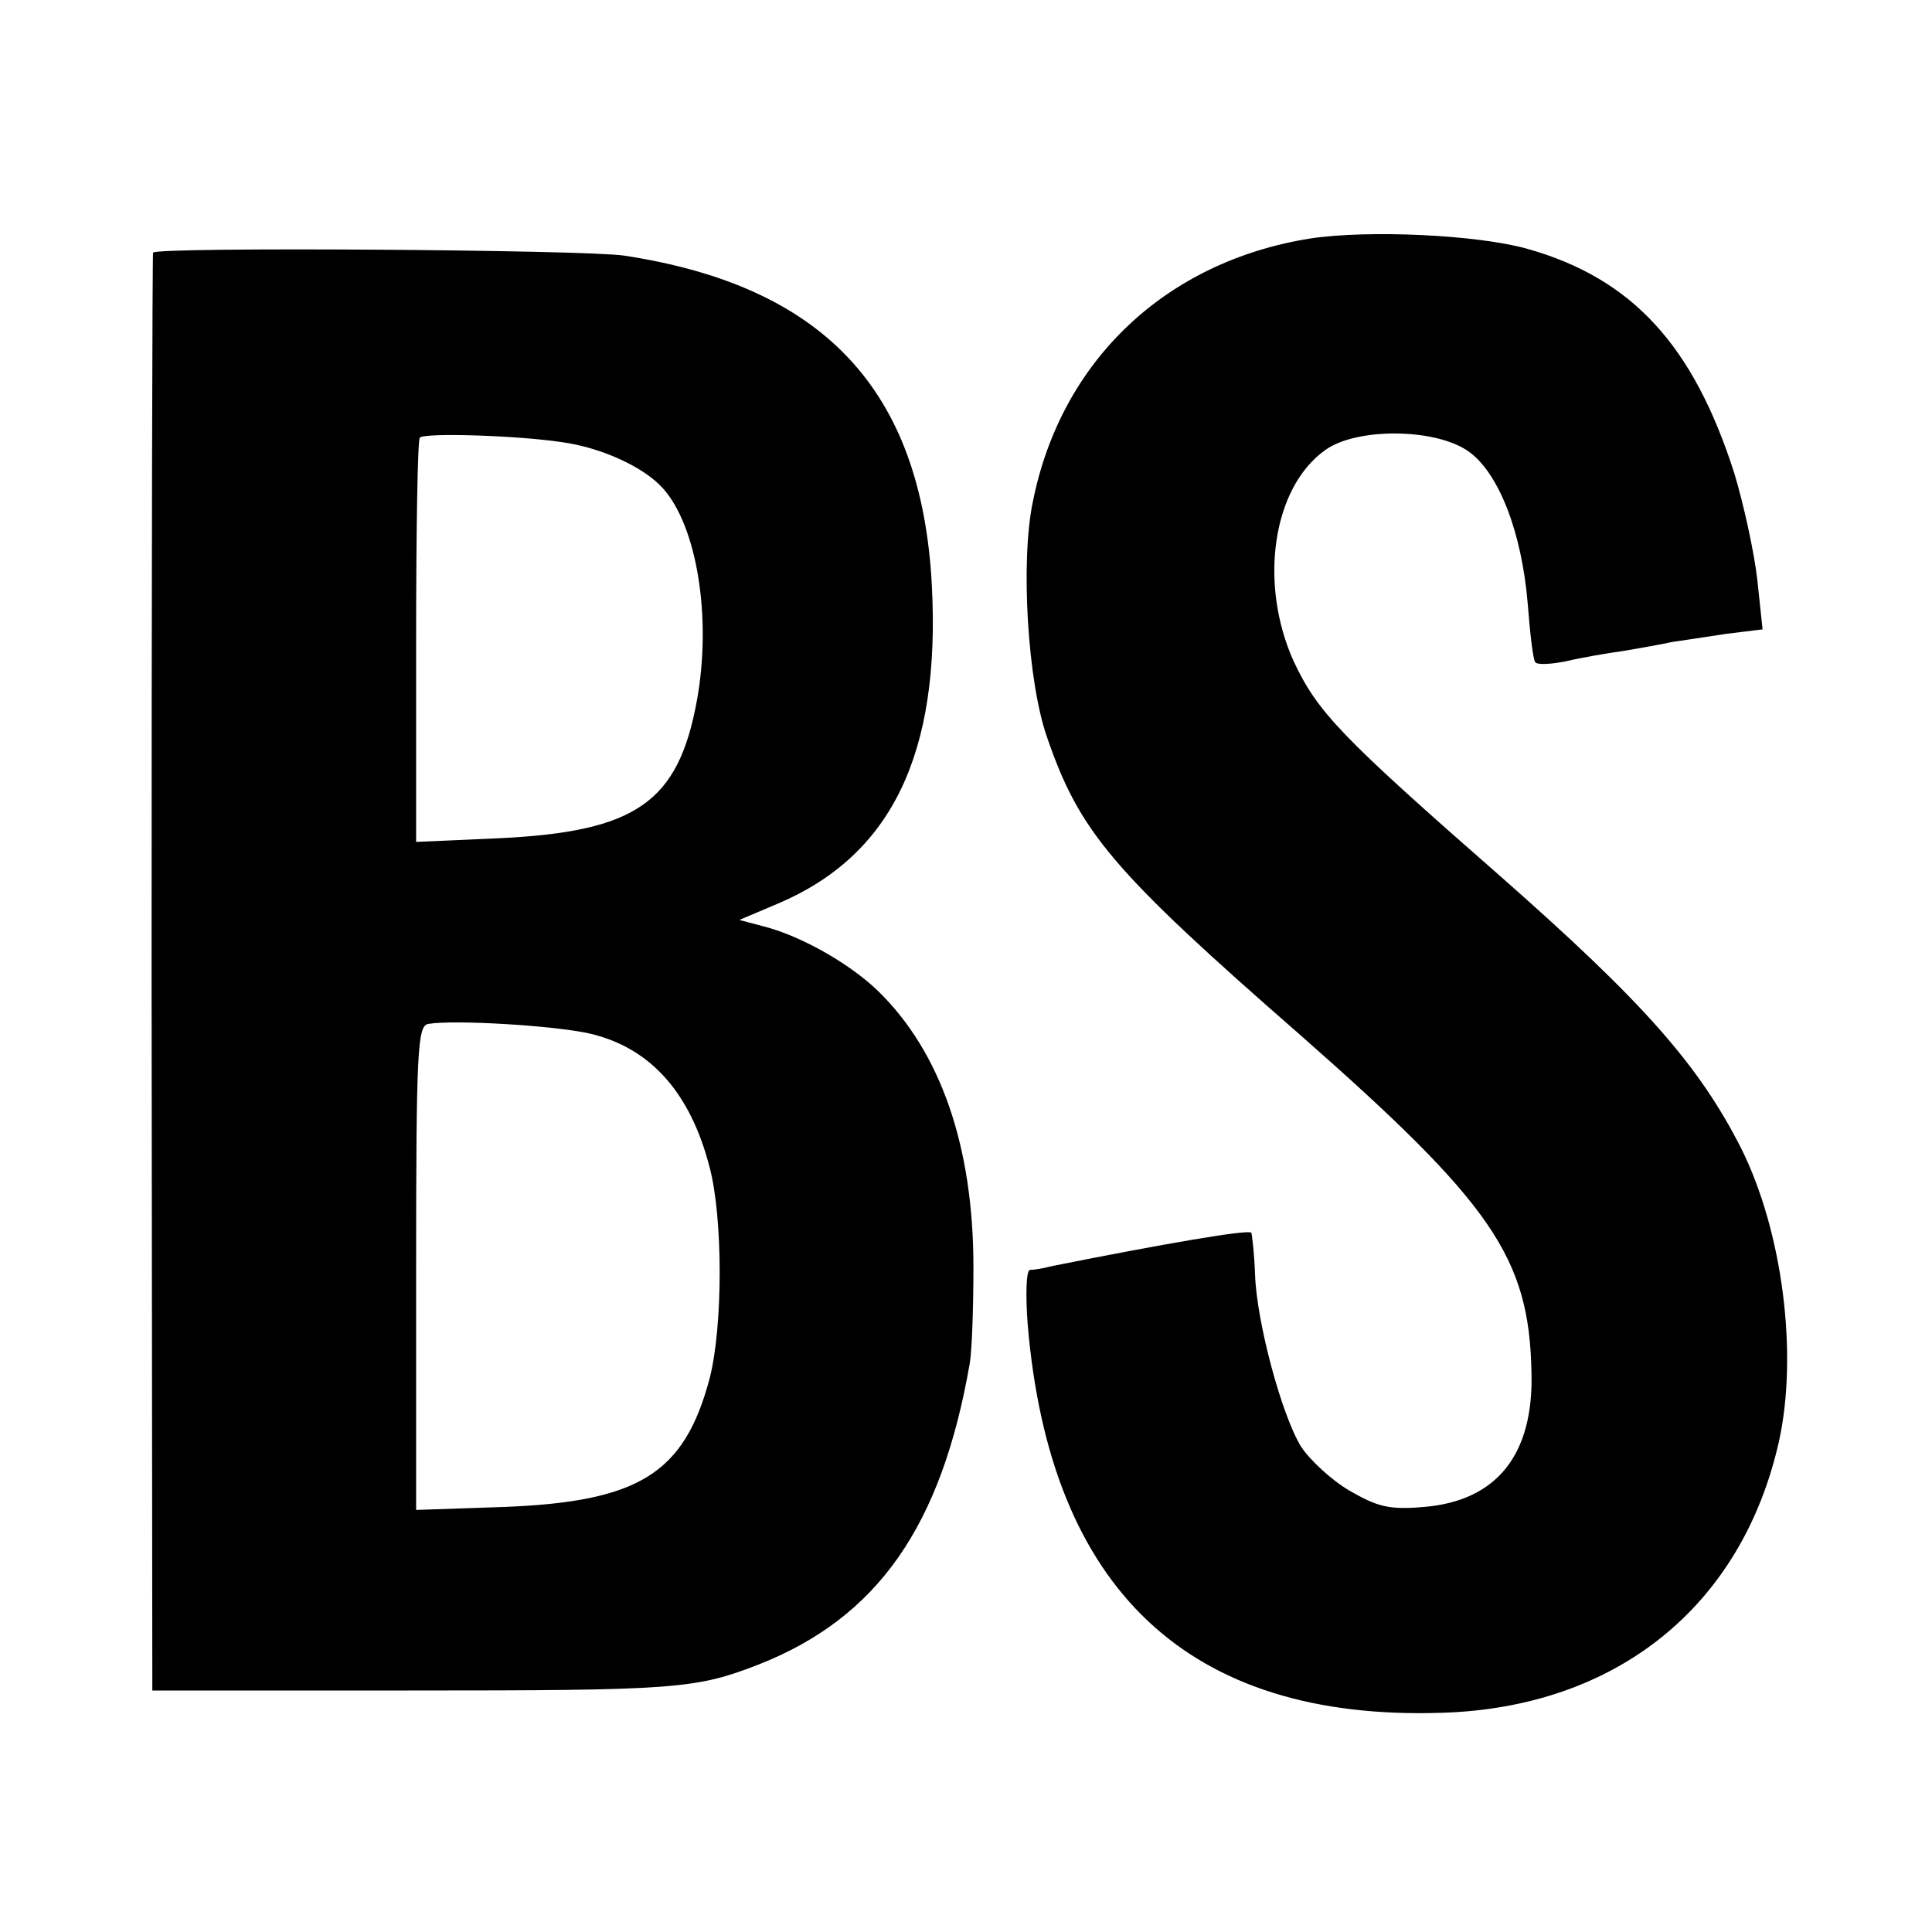
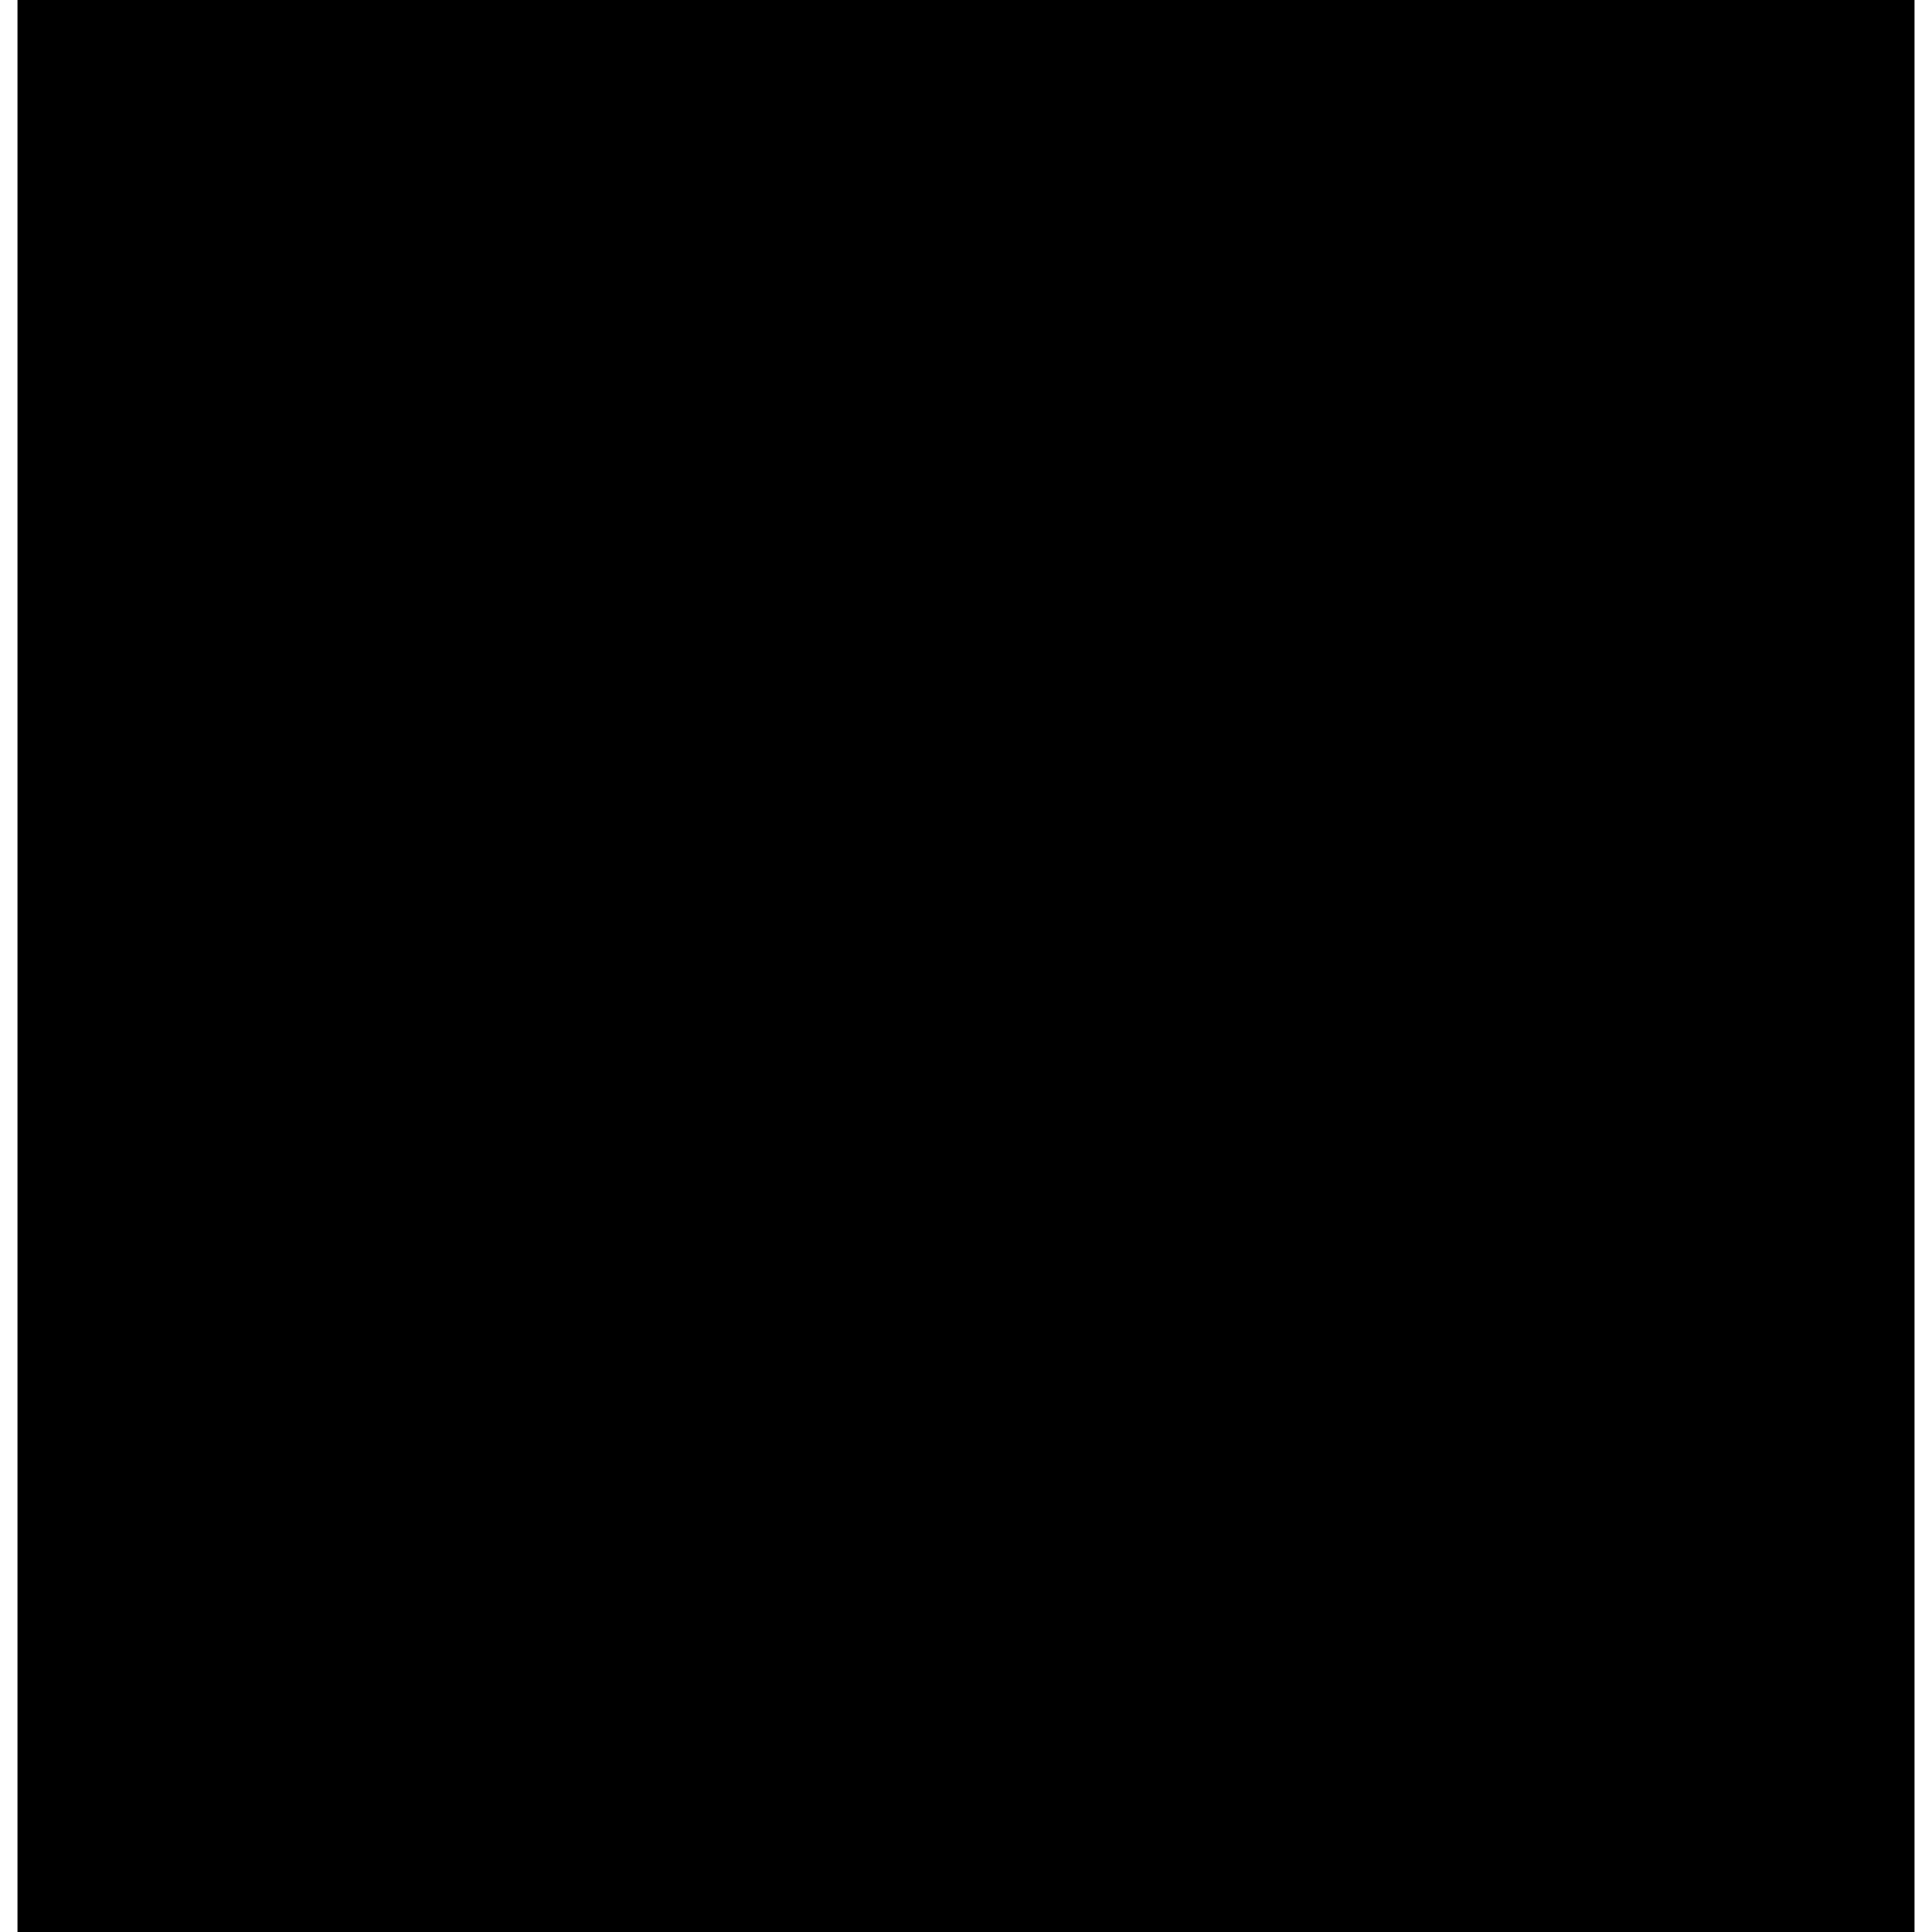
- <svg xmlns="http://www.w3.org/2000/svg" version="1" width="346.667" height="346.667" viewBox="0 0 260 260">
-   <path d="M176.3 32.1c-19.4 3.1-33.5 16.4-37.3 35.4-1.7 8.1-.7 24.3 1.9 31.7 4.4 12.8 8.8 18 34.1 40.1 25.8 22.7 30.8 29.9 31.1 45.4.3 11.1-4.7 17.3-14.5 18.1-4.6.4-6.2 0-10-2.2-2.4-1.4-5.3-4.1-6.5-5.9-2.6-4.2-6-16.8-6.2-23.2-.1-2.8-.4-5.3-.5-5.6-.3-.5-11.9 1.5-26.9 4.5-1.1.3-2.4.5-2.9.5-.5.1-.6 3.3-.3 7.3 3 35.8 21.7 53.4 55.7 52.3 23.5-.7 40.4-14.3 45.4-36.5 2.6-11.8.5-28.3-5.1-39.5-5.7-11.2-13.1-19.6-32.3-36.5-21.7-19-24.7-22.2-27.9-29-4.7-10.4-2.9-23.3 4.2-28.4 4.2-3.1 15-3 19.4.2 4 2.9 7.1 10.8 7.9 20.5.3 3.9.7 7.4 1 7.8.2.4 2.1.3 4.1-.1 2.1-.5 5.6-1.1 7.8-1.4 2.3-.4 5.2-.9 6.5-1.2 1.4-.2 4.7-.7 7.3-1.1l4.9-.6-.7-6.6c-.4-3.6-1.8-10.1-3.1-14.4-5.5-17.2-13.7-26.2-27.8-30.2-6.7-1.9-21.4-2.6-29.3-1.4zM20.6 34c-.1.3-.2 43.9-.2 97l.1 96.5H55c36.1 0 38.6-.2 47.1-3.5 16-6.3 24.6-18.6 28.4-40.5.3-1.7.5-7.5.5-13 0-16.2-4.4-28.9-12.8-37.1-3.9-3.8-10.7-7.6-15.7-8.8l-3-.8 5.2-2.2c15.3-6.5 21.9-20.2 20.7-42.9C124 52.5 110.9 38.5 84 34.4c-5.4-.8-63-1.2-63.4-.4zm55 25.5c5.2.7 11 3.3 13.6 6.2 4.6 5.1 6.6 17.4 4.6 28.5-2.5 13.8-8.2 17.7-26.5 18.6l-11.3.5v-27c0-14.8.2-27.2.5-27.4.6-.7 13.1-.3 19.1.6zm3.8 79.6c8.1 1.9 13.5 7.9 16.1 18 1.8 6.8 1.8 21.4 0 28.4-3.4 12.8-9.5 16.6-27.7 17.3l-11.8.4v-32.5c0-29.4.2-32.6 1.6-32.9 3.4-.6 17 .2 21.8 1.3z" />
+ <svg xmlns="http://www.w3.org/2000/svg" version="1.0" width="664pt" height="664pt" viewBox="0 0 664 664" preserveAspectRatio="xMidYMid meet">
+   <g transform="translate(0,664) scale(0.1,-0.1)" fill="#000000" stroke="none">
+     <path d="M60 3320 l0 -3320 3260 0 3260 0 0 3320 0 3320 -3260 0 -3260 0 0 -3320z" />
+   </g>
</svg>
